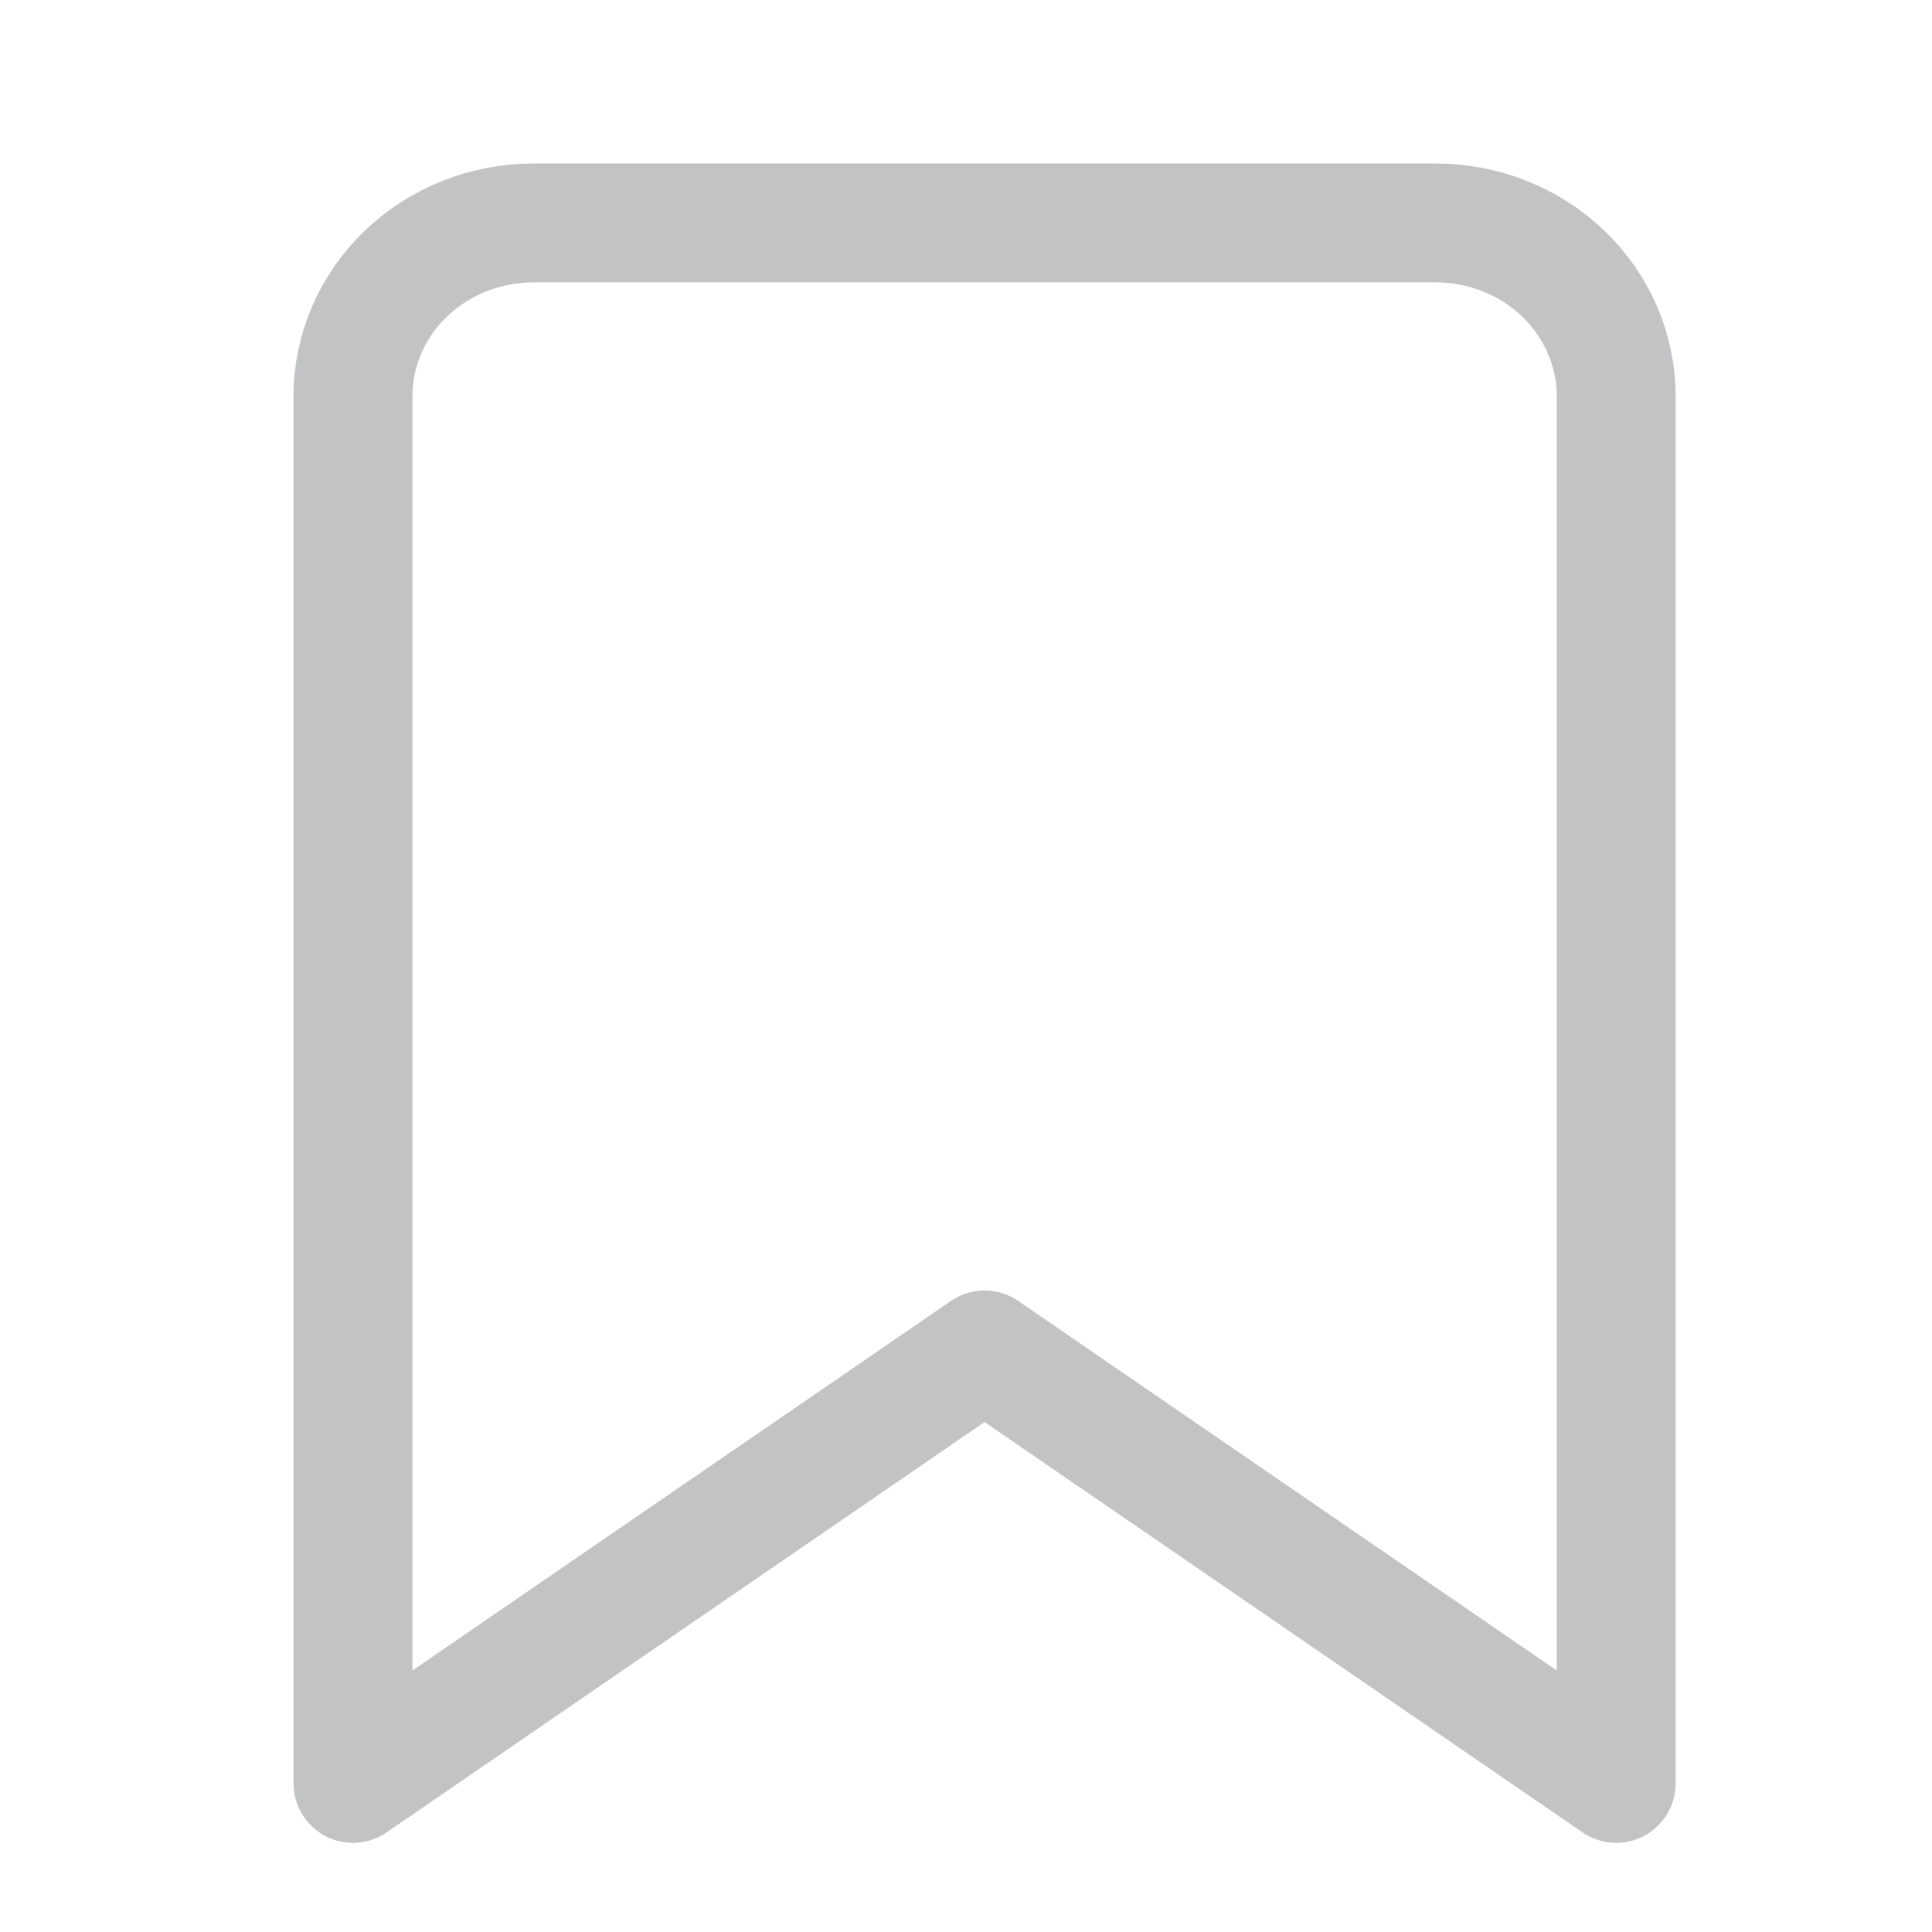
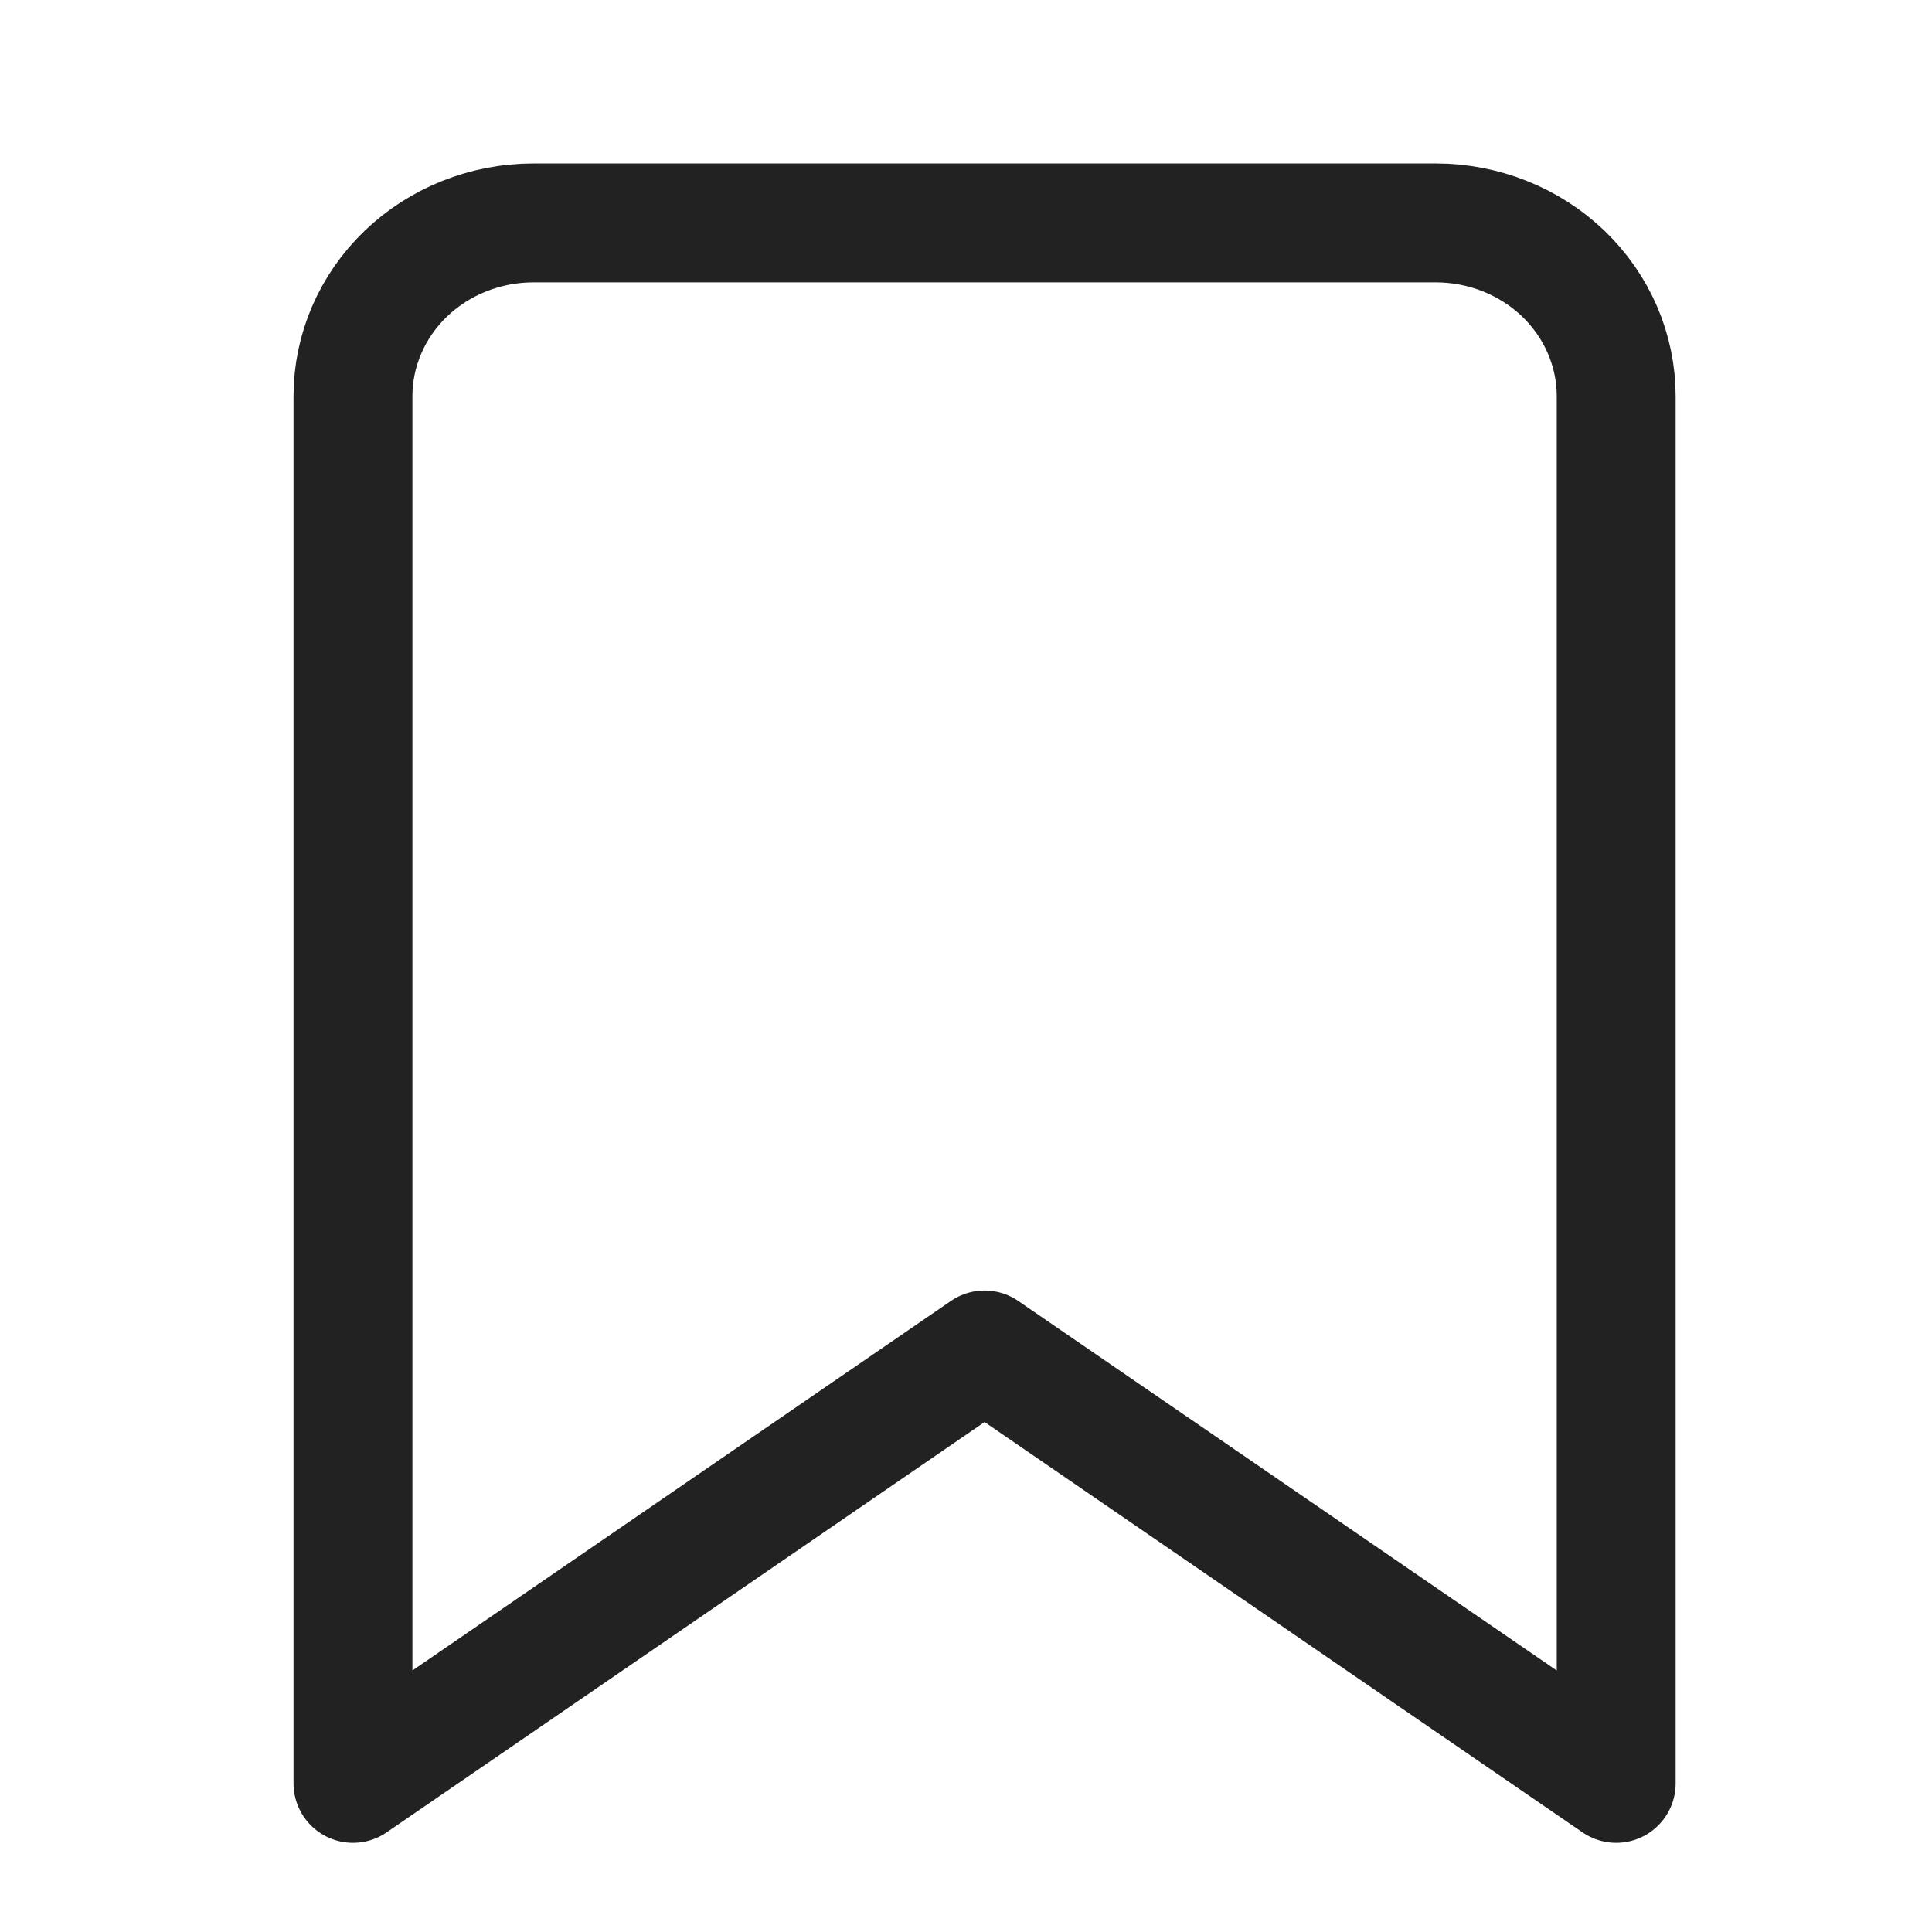
<svg xmlns="http://www.w3.org/2000/svg" width="26" height="26" viewBox="0 0 26 26" fill="none">
  <g id="bookmark">
-     <path id="Vector" d="M21.75 24L13.25 18.167L4.75 24V5.333C4.75 4.714 5.006 4.121 5.461 3.683C5.917 3.246 6.534 3 7.179 3H19.321C19.965 3 20.583 3.246 21.039 3.683C21.494 4.121 21.75 4.714 21.75 5.333V24Z" stroke="#C2C3C4" style="stroke:#C2C3C4;stroke:color(display-p3 0.762 0.766 0.77);stroke-opacity:1;" stroke-width="1.6" stroke-linecap="round" stroke-linejoin="round" />
+     <path id="Vector" d="M21.75 24L13.25 18.167L4.75 24V5.333C4.75 4.714 5.006 4.121 5.461 3.683C5.917 3.246 6.534 3 7.179 3H19.321C19.965 3 20.583 3.246 21.039 3.683C21.494 4.121 21.75 4.714 21.75 5.333V24Z" stroke="#222222" style="stroke:#222222;stroke:color(display-p3 0.133 0.133 0.133);stroke-opacity:1;" stroke-width="1.6" stroke-linecap="round" stroke-linejoin="round" />
  </g>
</svg>
